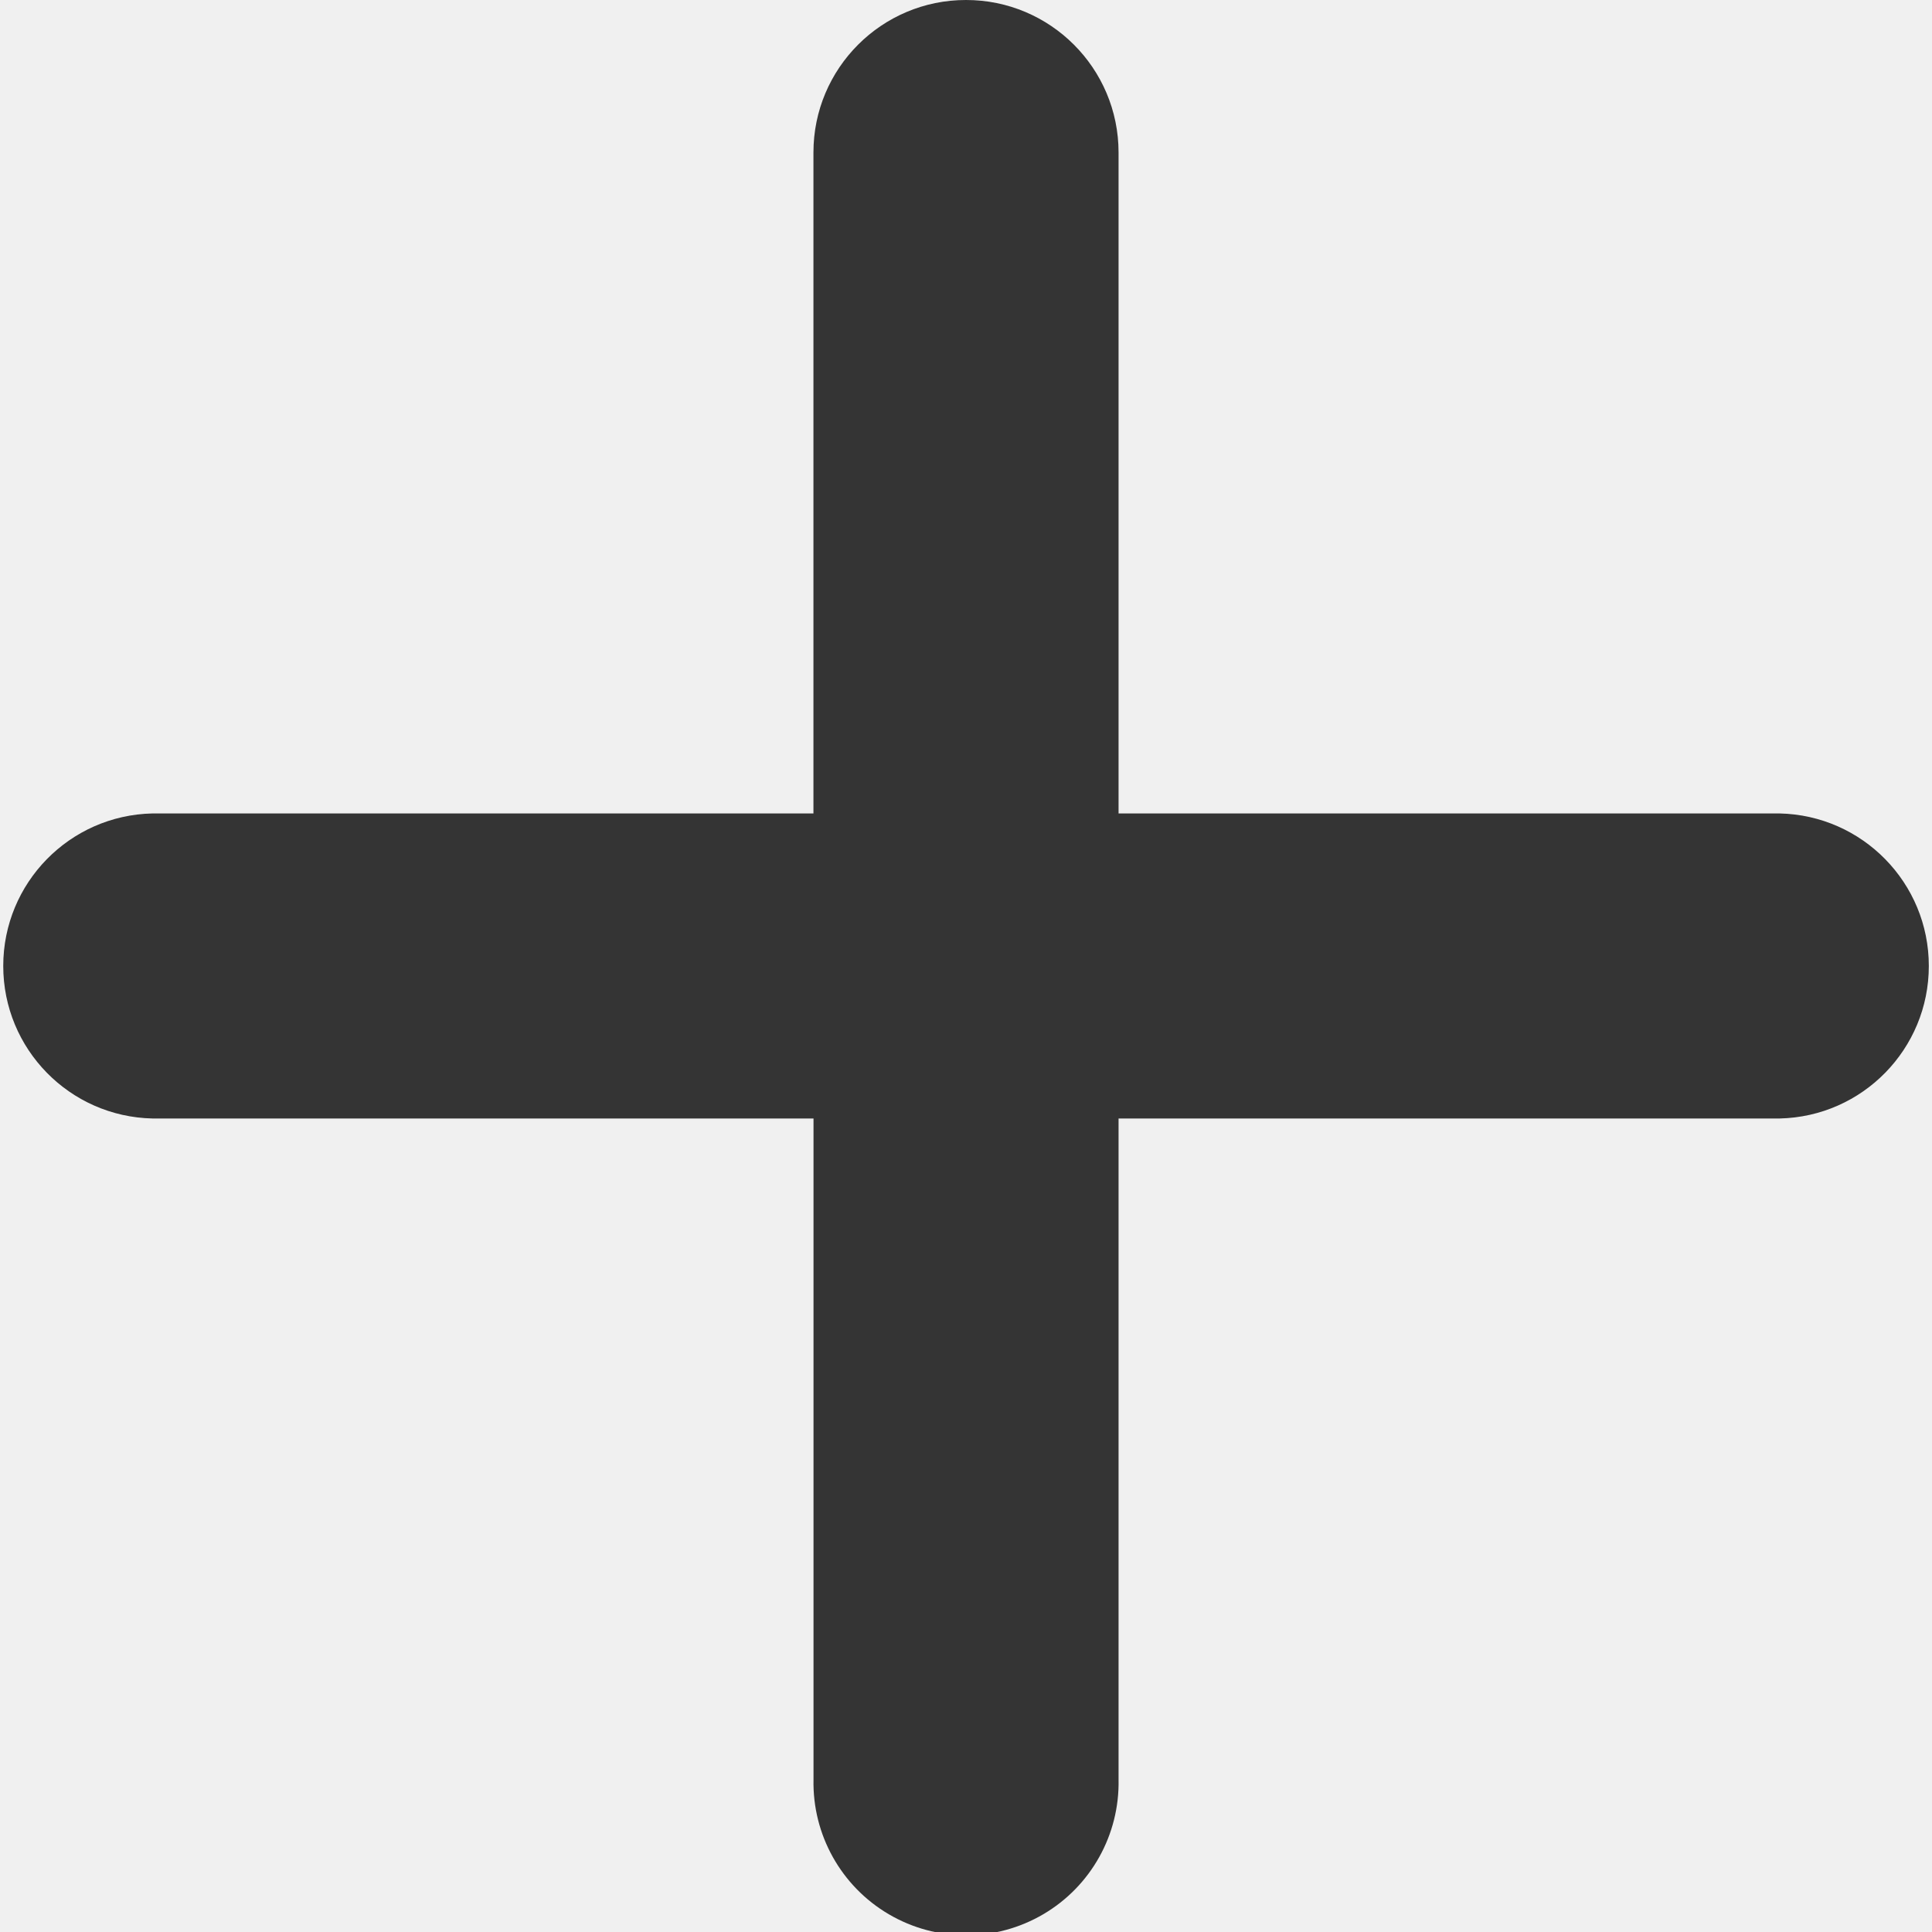
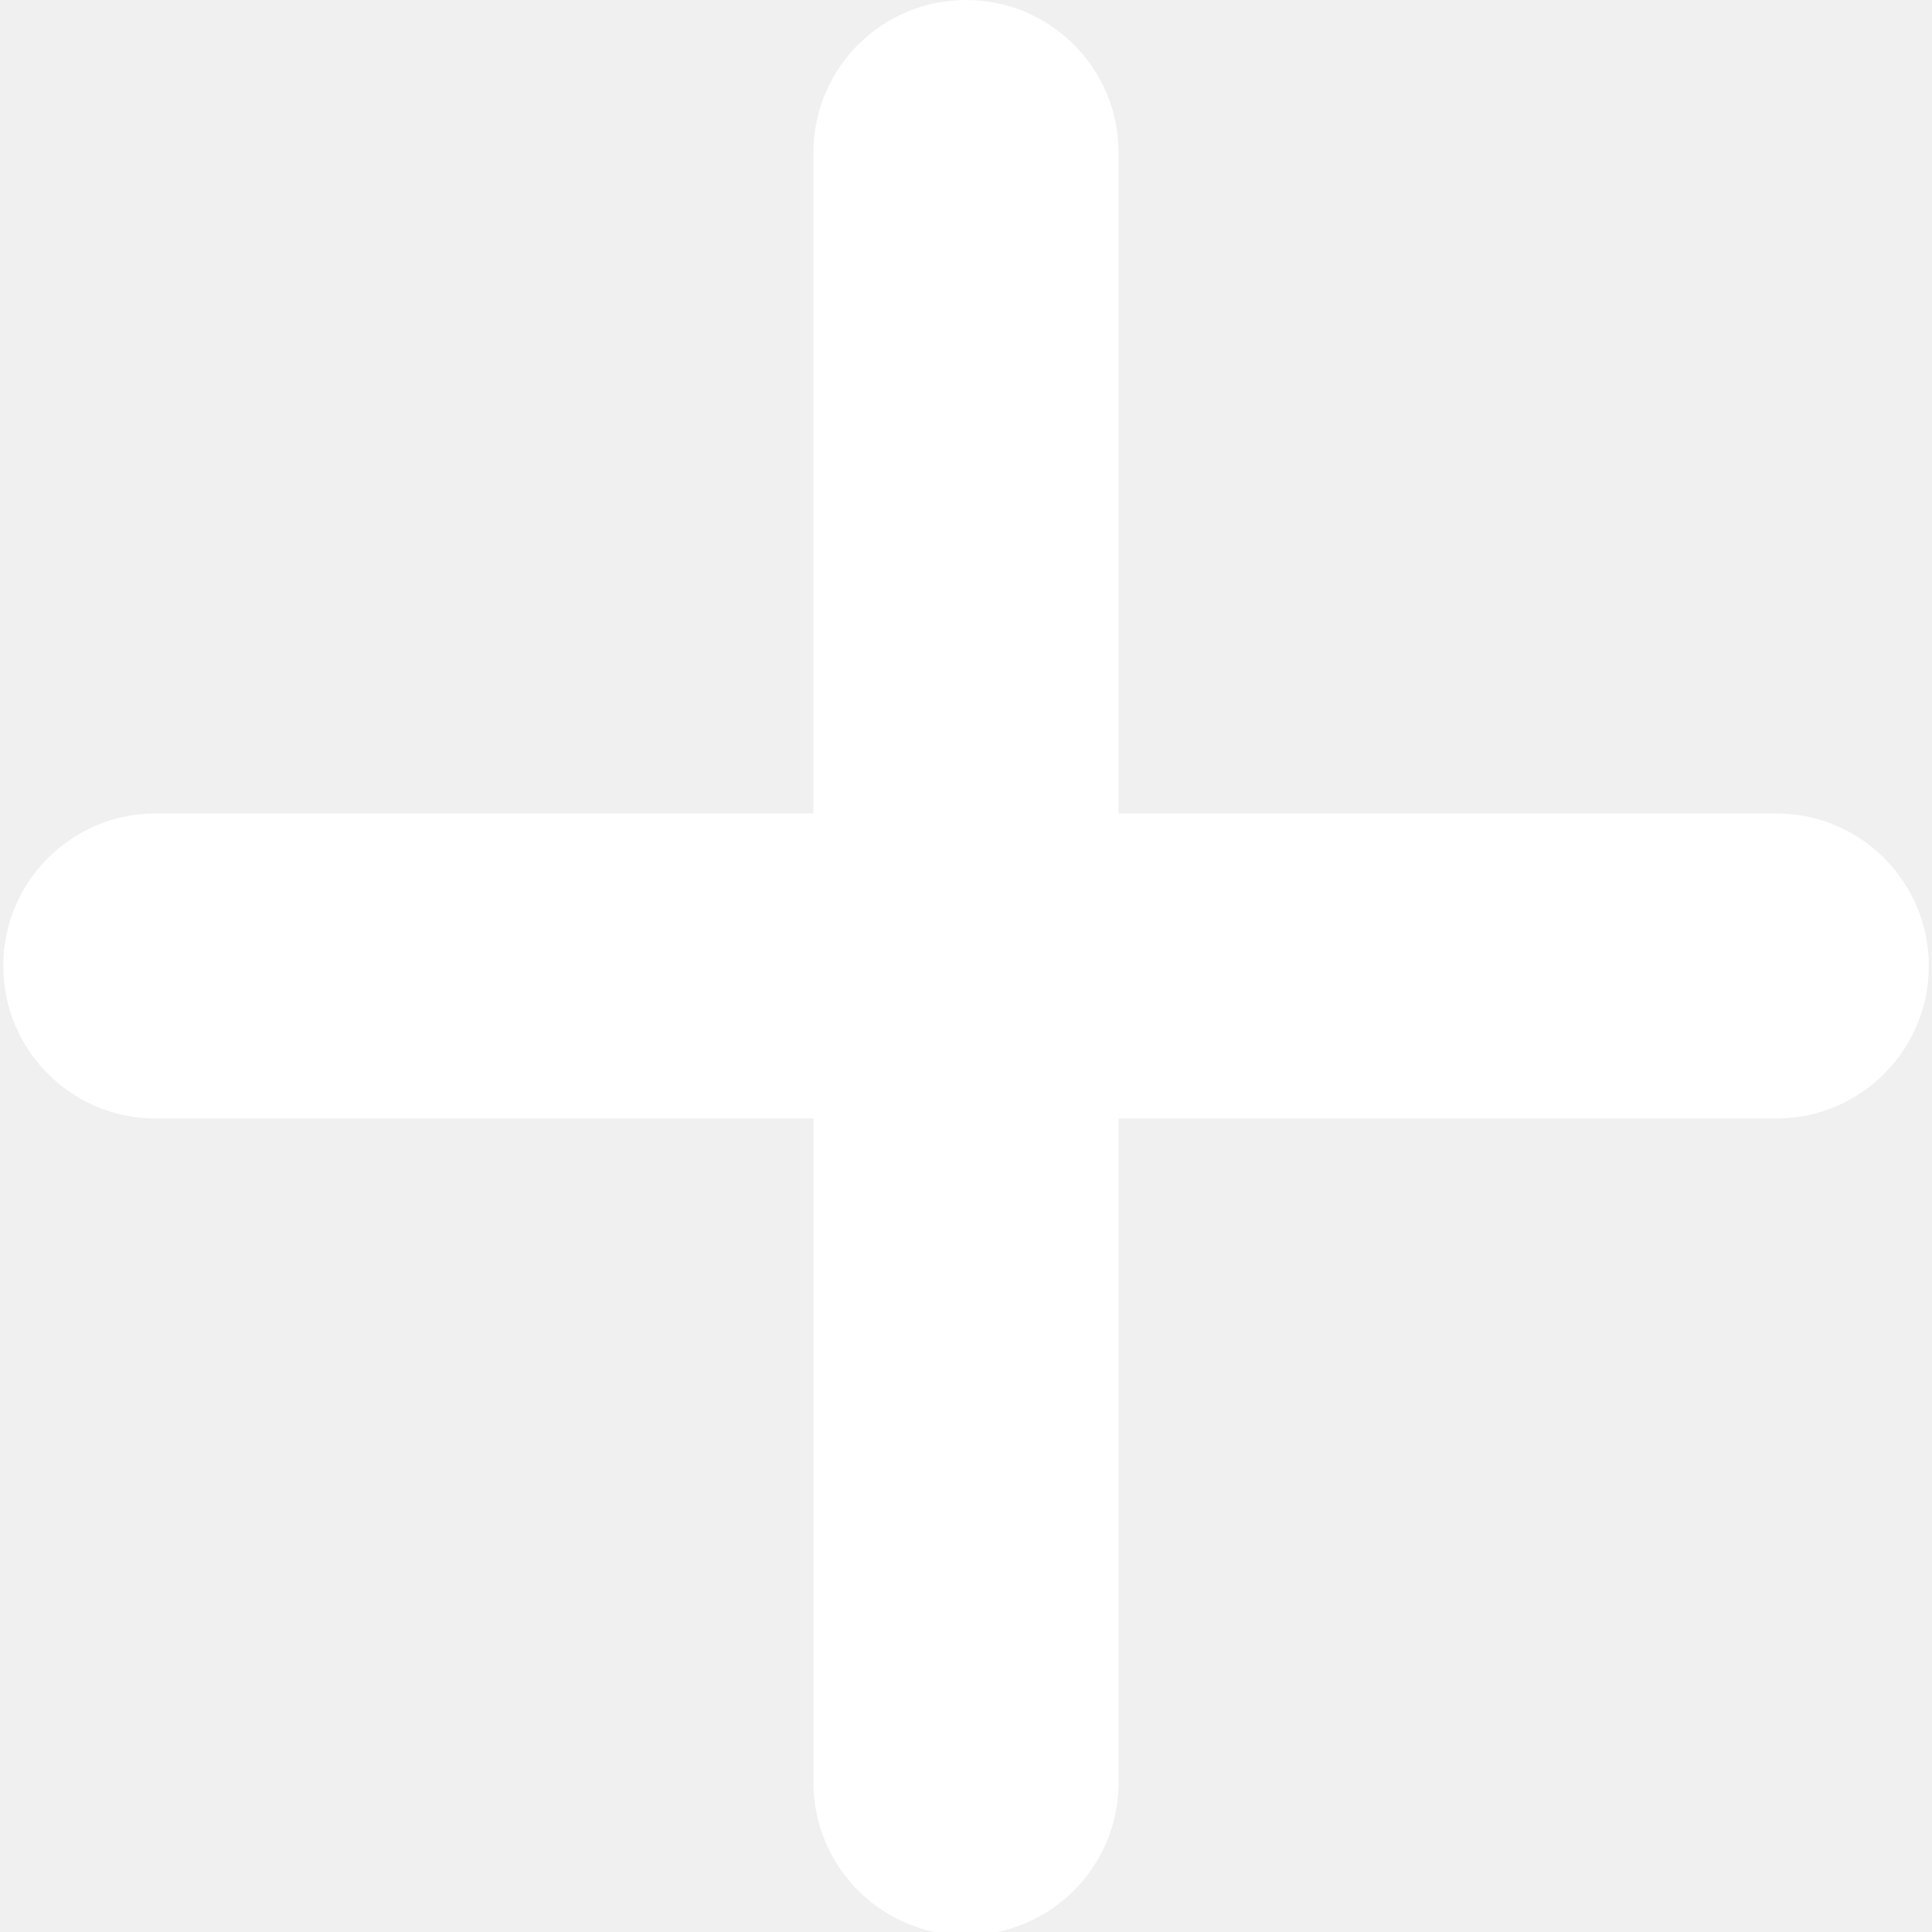
<svg xmlns="http://www.w3.org/2000/svg" width="28" height="28" viewBox="0 0 28 28">
  <g id="noun_Plus_2432868" transform="translate(-12 -12)">
    <g id="그룹_331" data-name="그룹 331" transform="translate(12 12)">
-       <path id="패스_271" data-name="패스 271" d="M26,964.362a2.21,2.21,0,0,0-2.211,2.21v9.579H14.211a2.211,2.211,0,0,0,0,4.421h9.579v9.579a2.211,2.211,0,1,0,4.421,0v-9.579h9.579a2.211,2.211,0,0,0,0-4.421H28.211v-9.579A2.21,2.21,0,0,0,26,964.362Z" transform="translate(-12 -964.362)" fill="#343434" />
+       <path id="패스_271" data-name="패스 271" d="M26,964.362a2.21,2.21,0,0,0-2.211,2.21v9.579H14.211a2.211,2.211,0,0,0,0,4.421h9.579v9.579a2.211,2.211,0,1,0,4.421,0v-9.579h9.579a2.211,2.211,0,0,0,0-4.421H28.211v-9.579A2.21,2.21,0,0,0,26,964.362Z" transform="translate(-12 -964.362)" fill="#fff" />
    </g>
  </g>
</svg>
